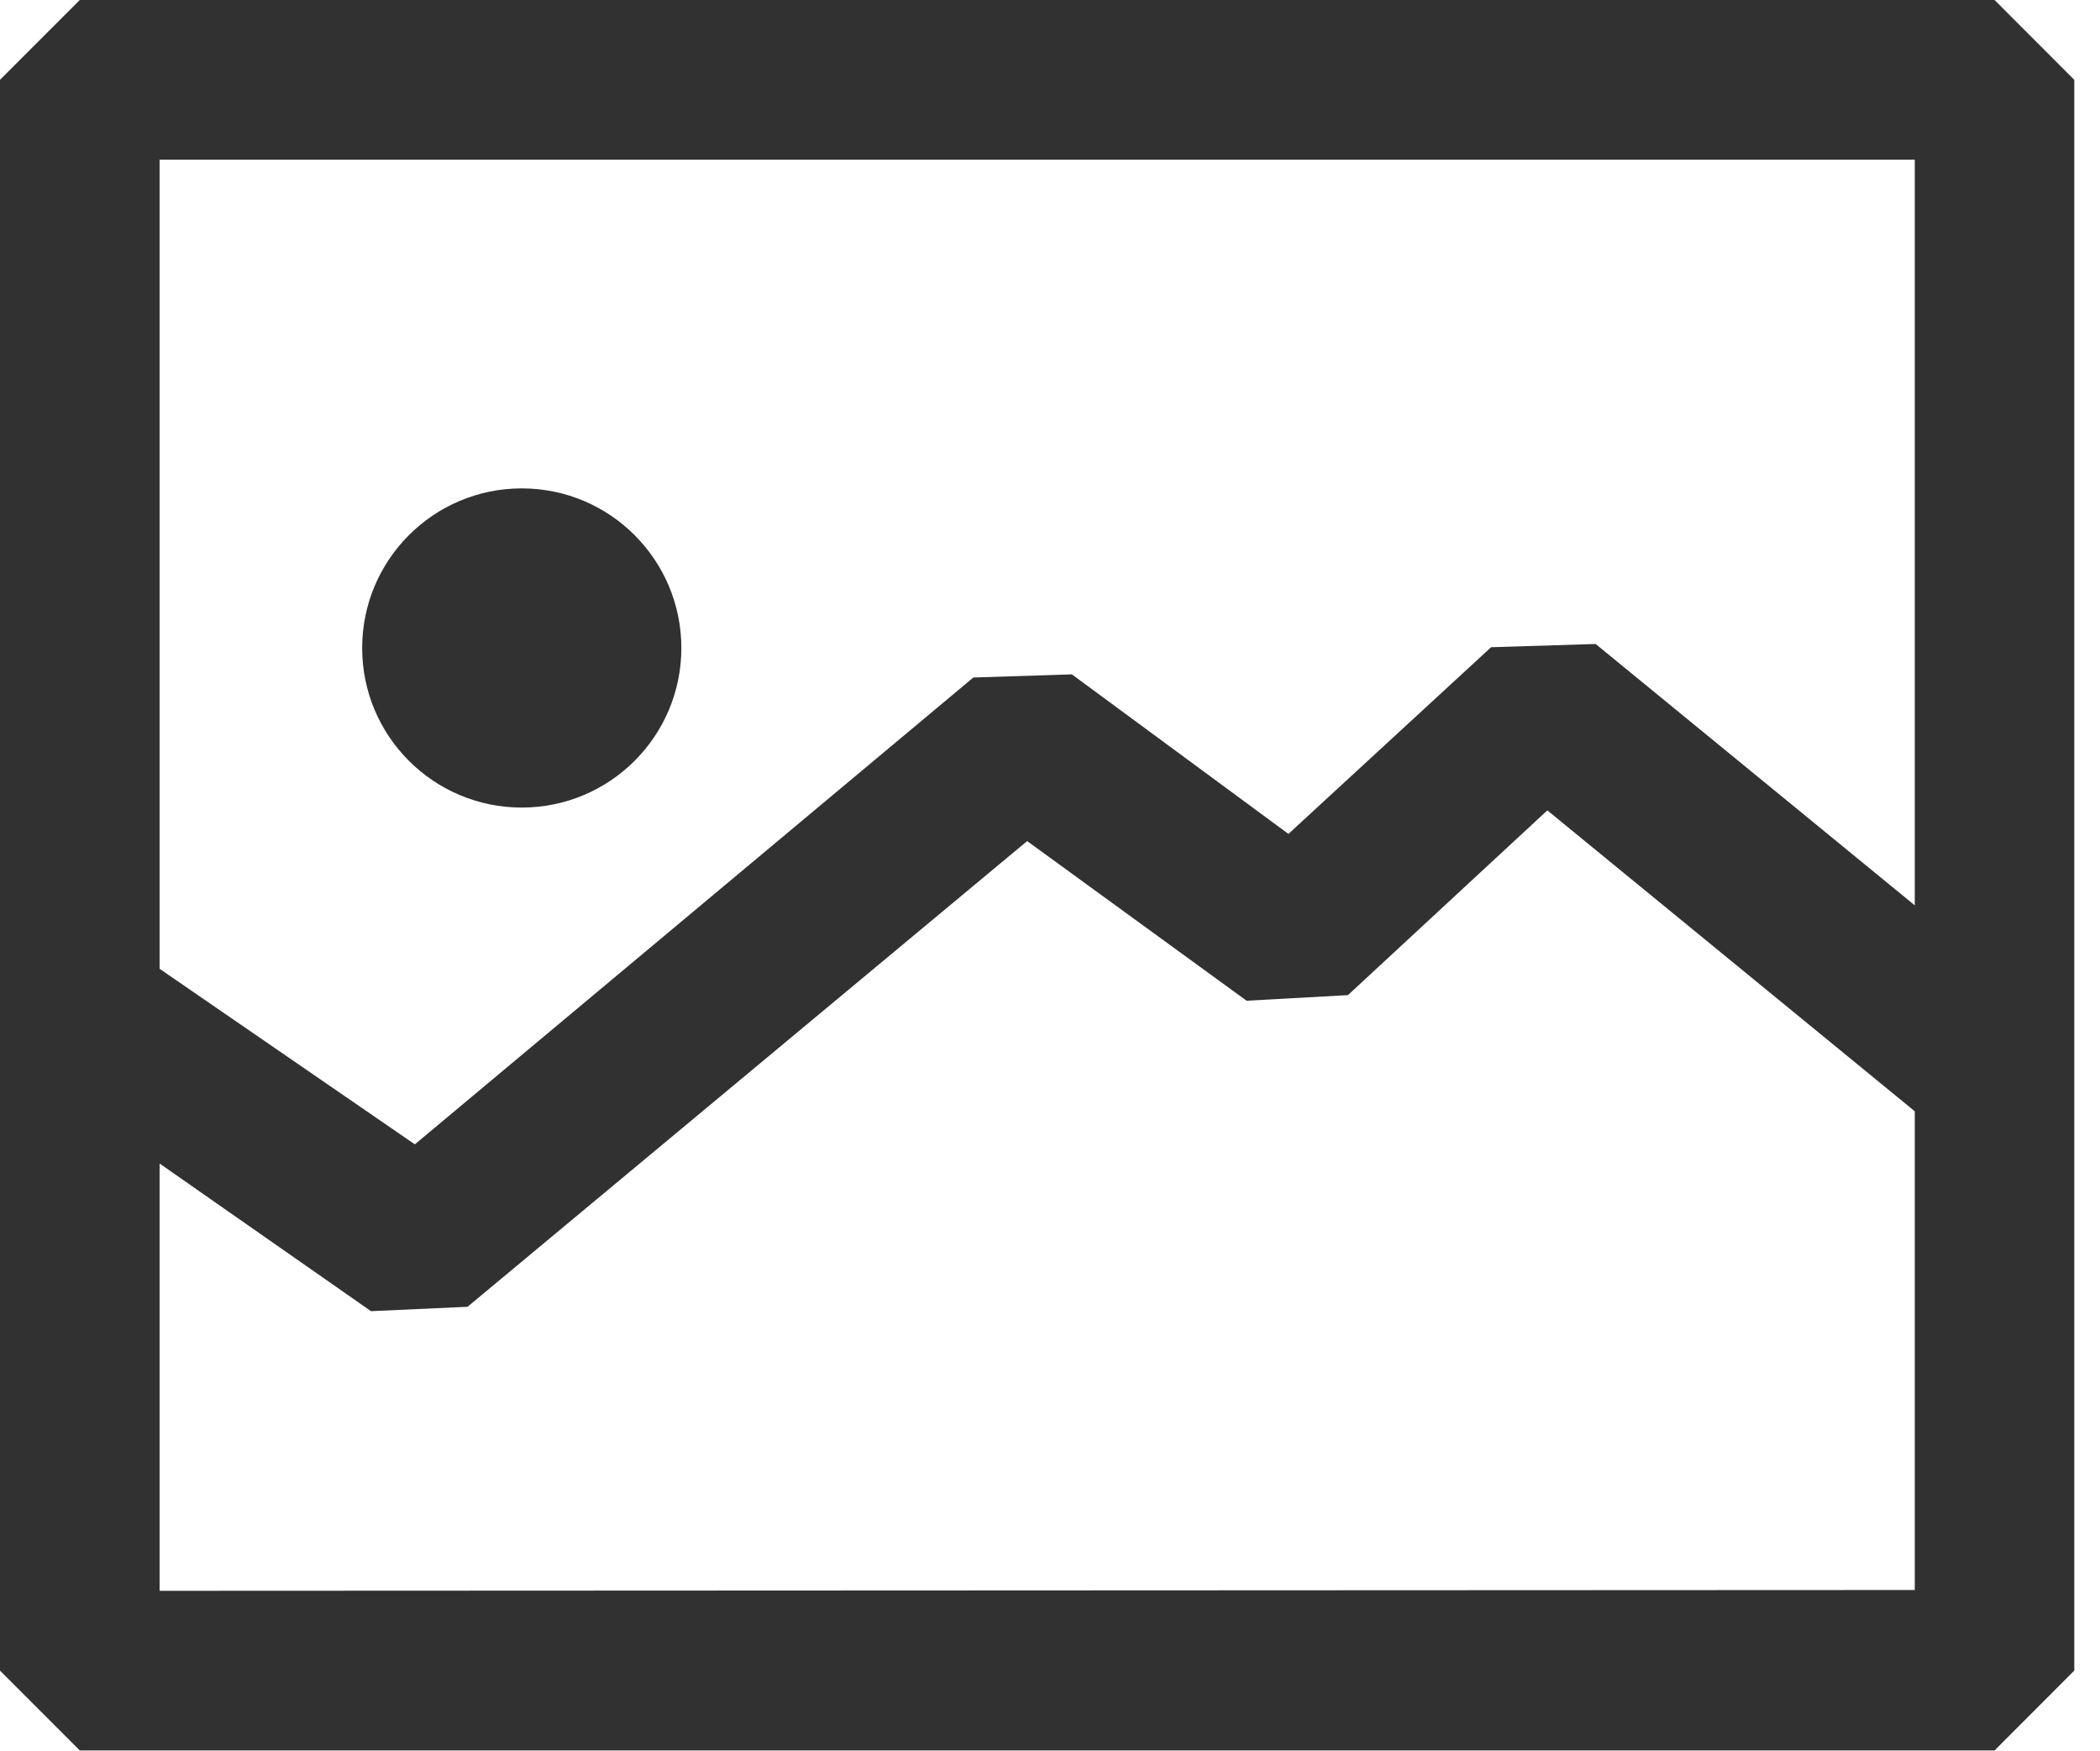
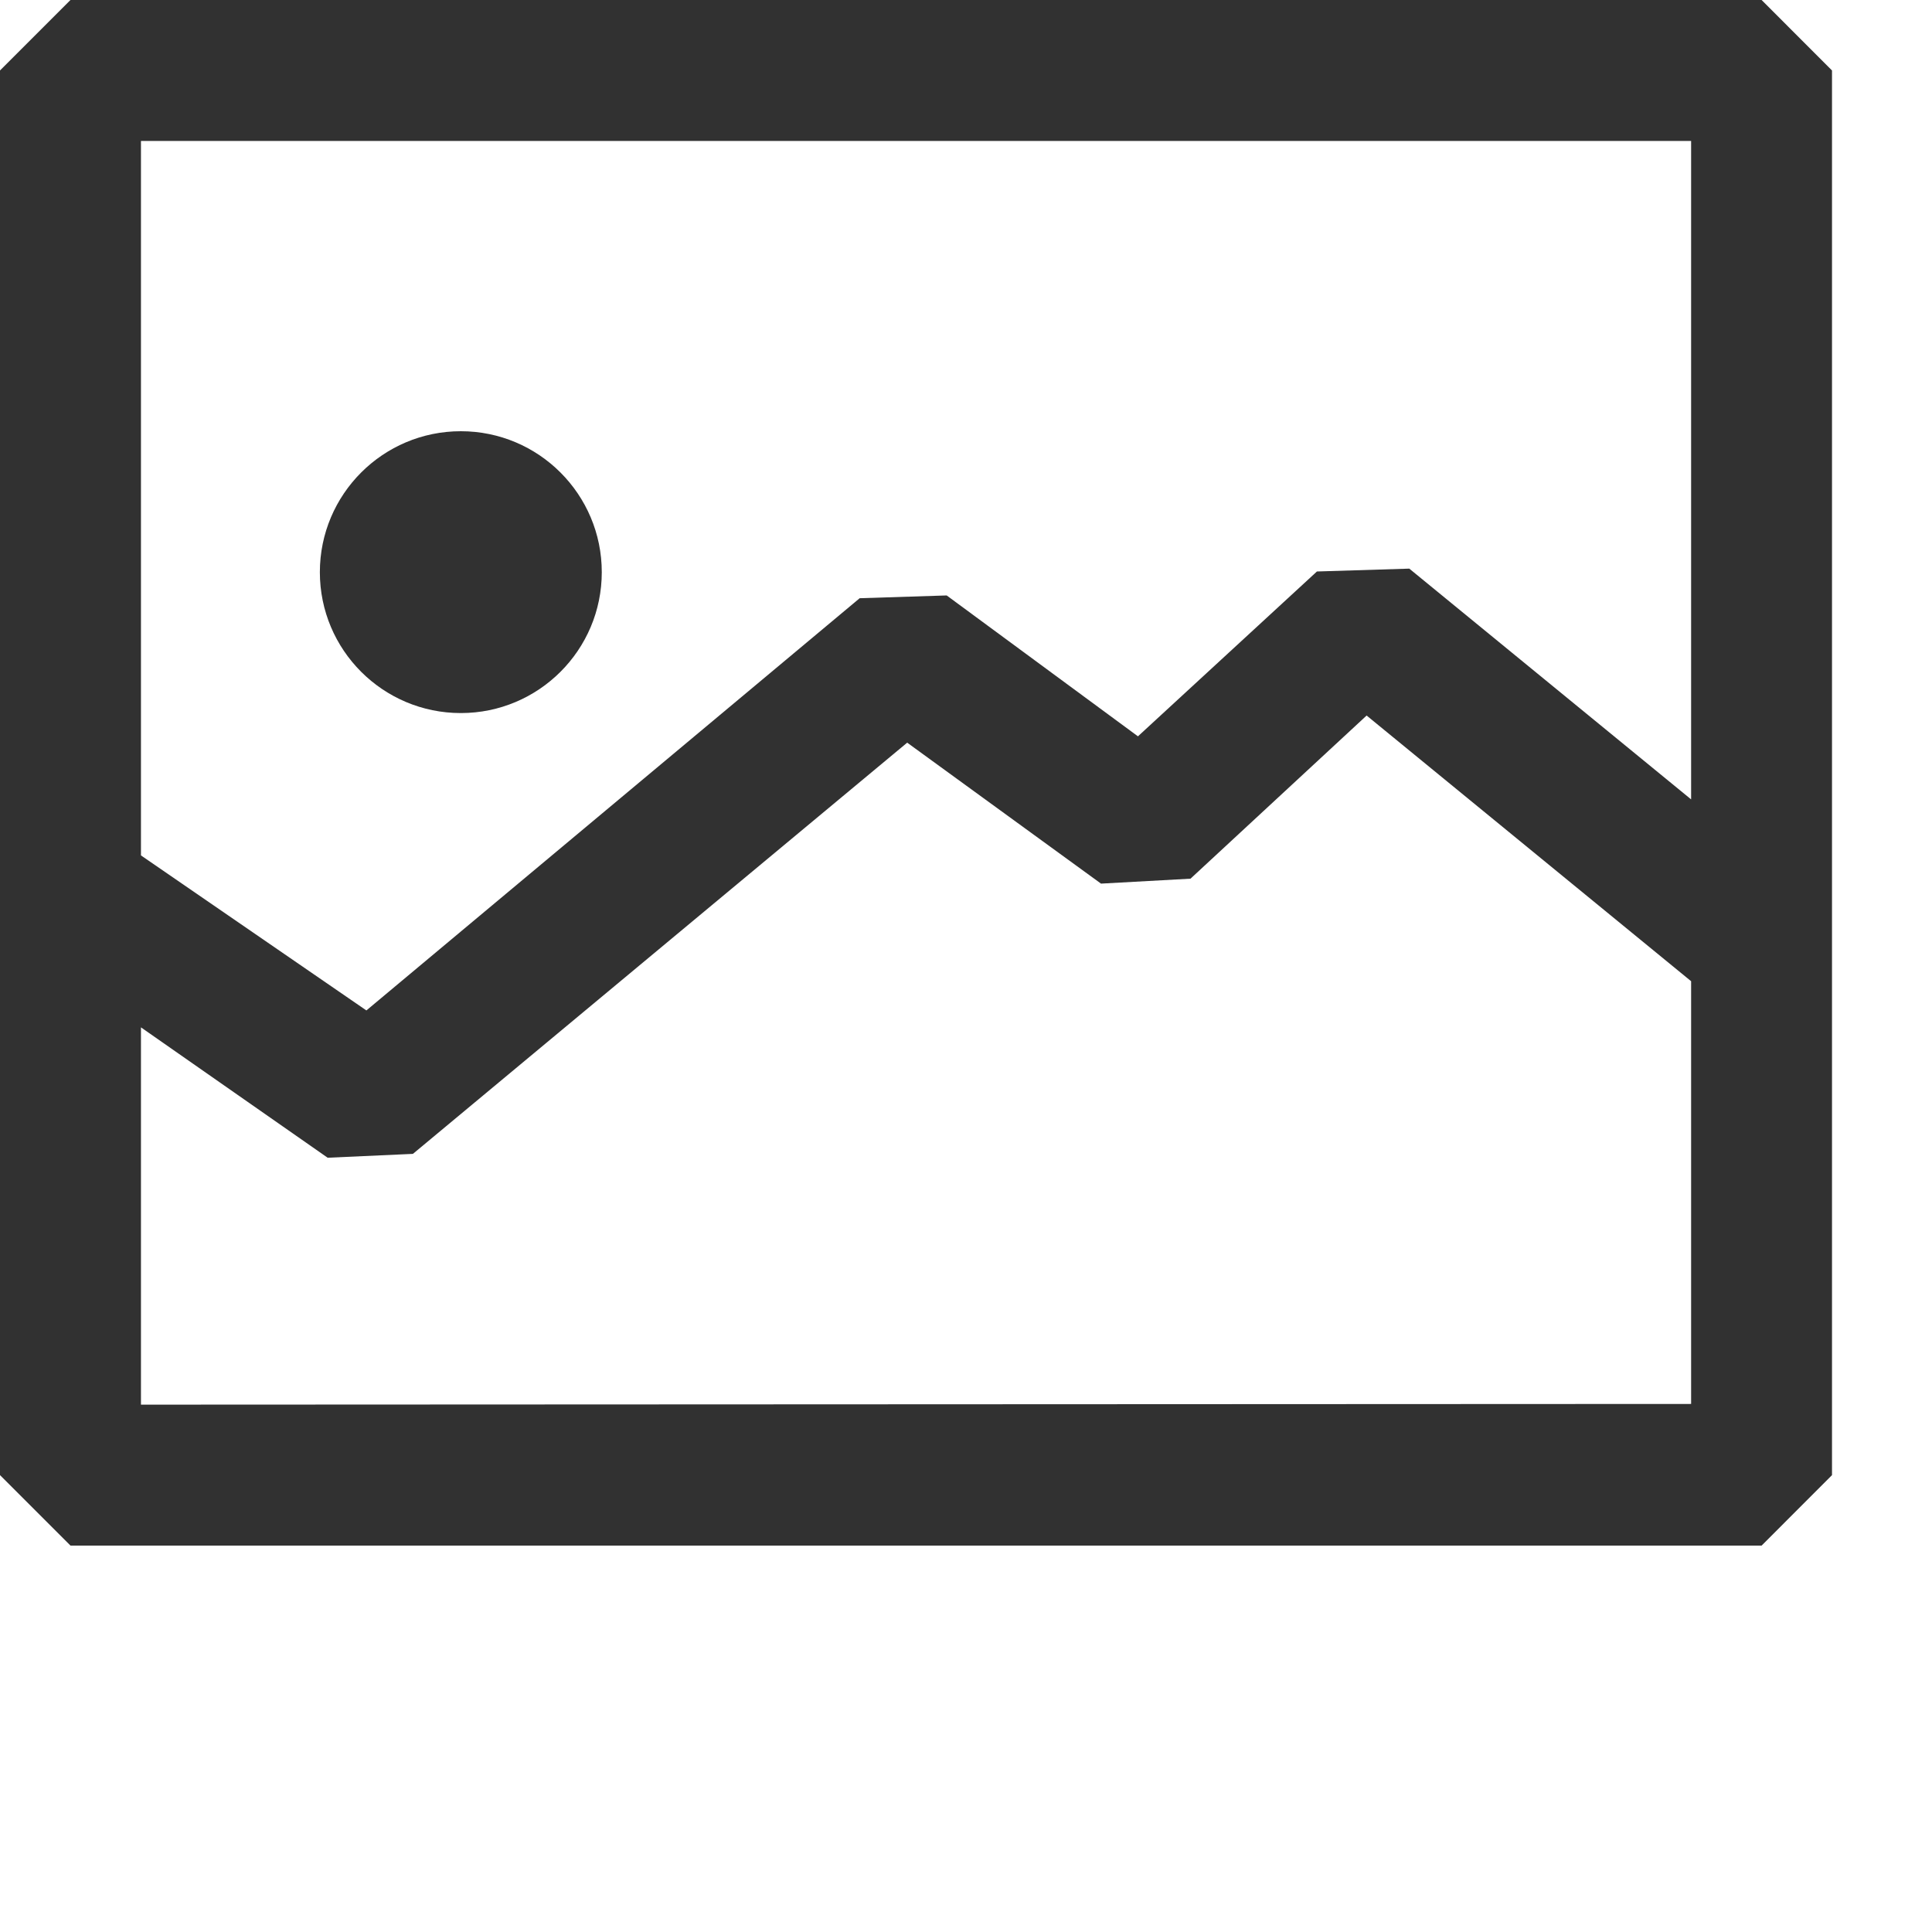
- <svg xmlns="http://www.w3.org/2000/svg" width="24" height="20" viewBox="0 0 24 20" fill="none">
+ <svg xmlns="http://www.w3.org/2000/svg" width="25" height="25" viewBox="0 0 25 25" fill="none">
  <path d="M22.795 0H0.912L0 0.912V19.088L0.912 20H22.795L23.706 19.088V0.912L22.795 0ZM21.883 1.824V10.344L18.236 7.358L17.041 7.395L14.725 9.528L12.25 7.705L11.124 7.741L4.741 13.075L1.824 11.069V1.824H21.883ZM1.824 18.176V13.294L4.24 14.981L5.343 14.931L11.739 9.61L14.247 11.434L15.405 11.37L17.684 9.259L21.883 12.697V18.167L1.824 18.176Z" fill="#313131" />
  <path d="M5.963 9.227C6.97 9.227 7.787 8.411 7.787 7.404C7.787 6.397 6.97 5.58 5.963 5.58C4.956 5.58 4.139 6.397 4.139 7.404C4.139 8.411 4.956 9.227 5.963 9.227Z" fill="#313131" />
</svg>
